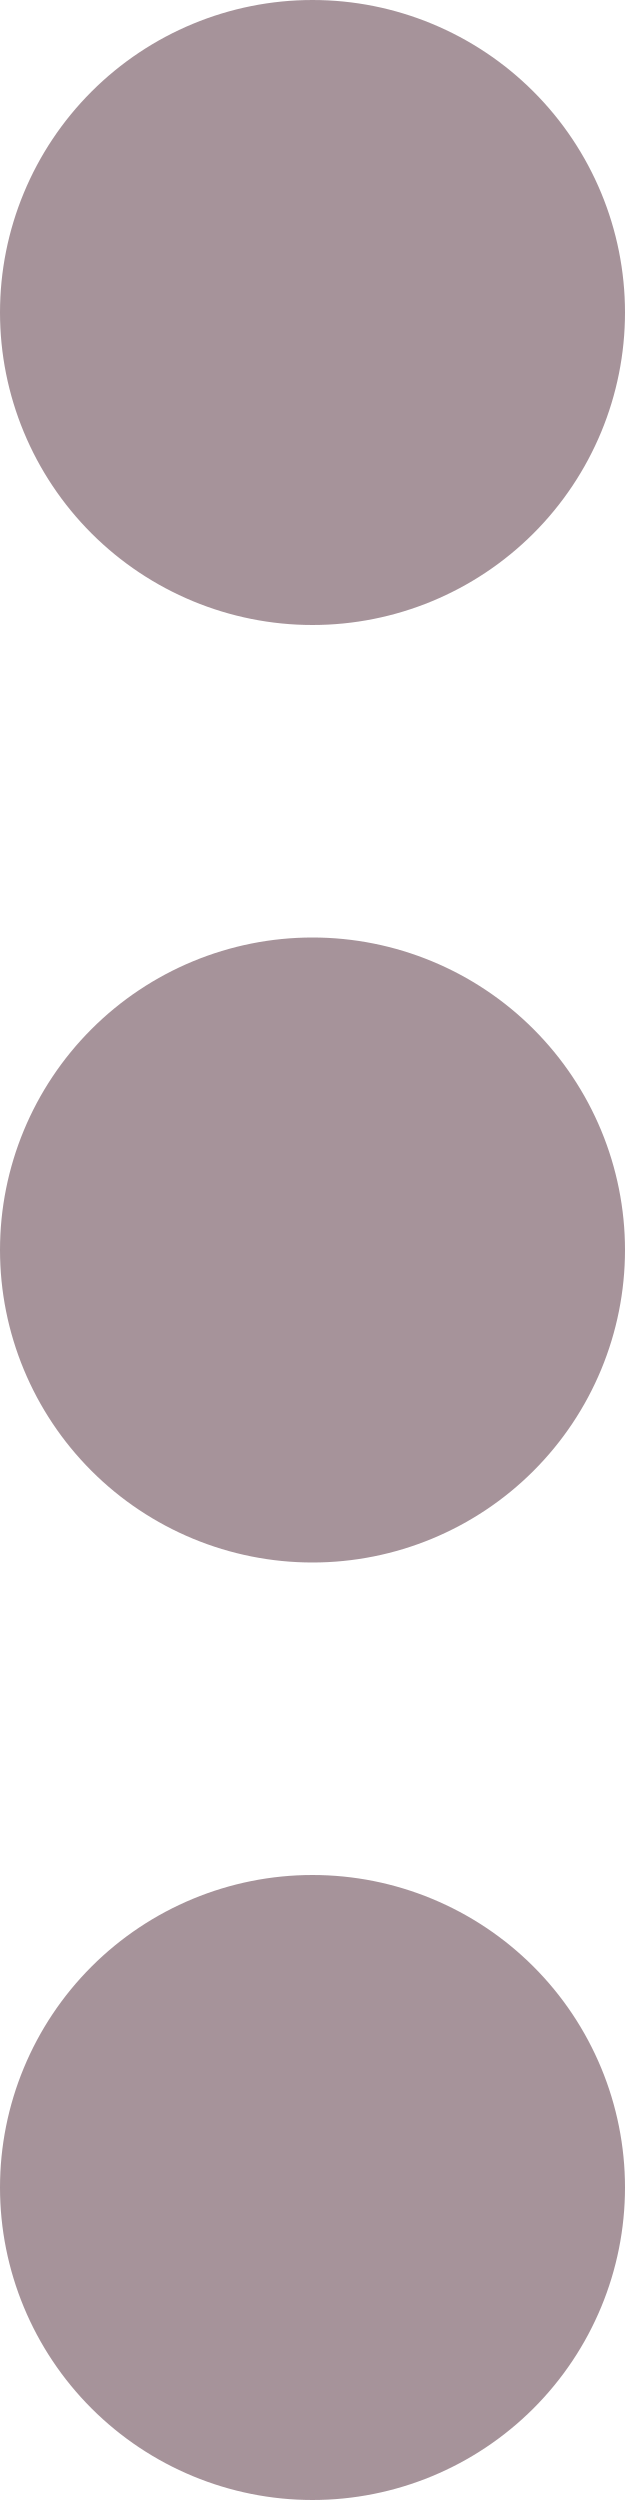
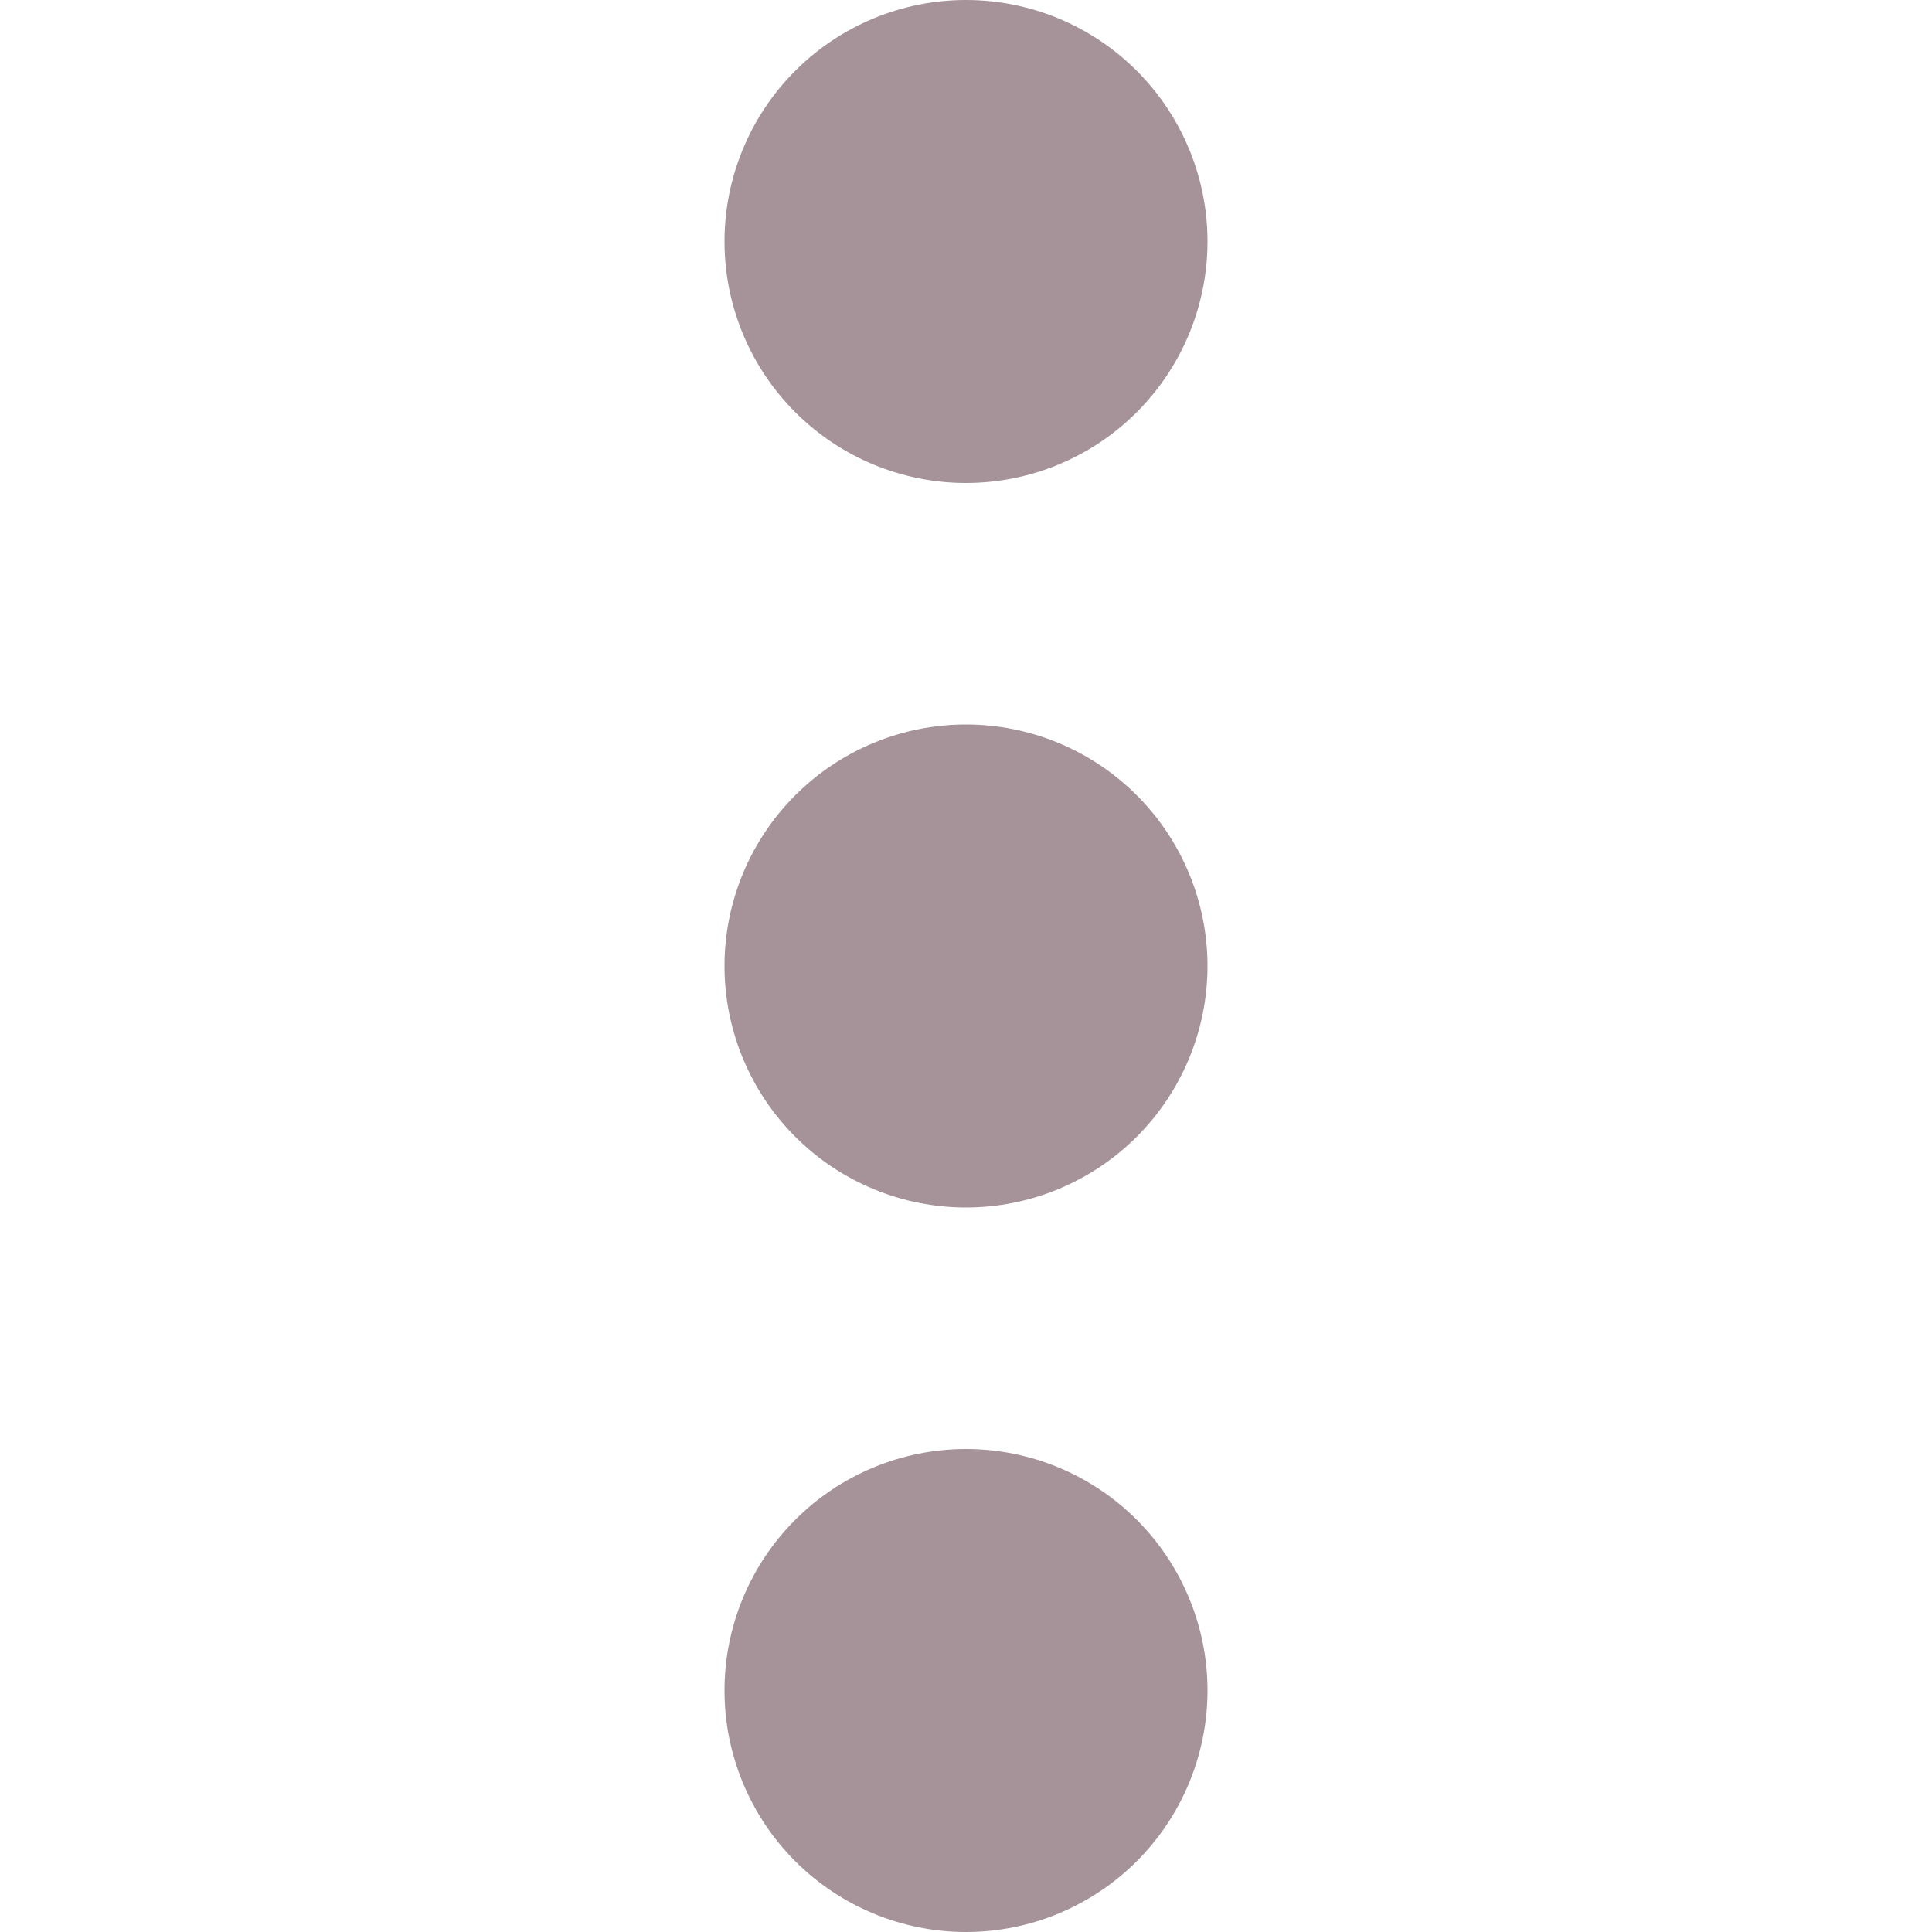
- <svg xmlns="http://www.w3.org/2000/svg" width="4" height="16" viewBox="0 0 4 16" fill="none">
-   <path d="M2 12C2.53 12 3.039 12.211 3.414 12.586C3.789 12.961 4 13.47 4 14C4 14.53 3.789 15.039 3.414 15.414C3.039 15.789 2.53 16 2 16C1.47 16 0.961 15.789 0.586 15.414C0.211 15.039 0 14.53 0 14C0 13.47 0.211 12.961 0.586 12.586C0.961 12.211 1.47 12 2 12ZM2 6C2.53 6 3.039 6.211 3.414 6.586C3.789 6.961 4 7.47 4 8C4 8.53 3.789 9.039 3.414 9.414C3.039 9.789 2.53 10 2 10C1.47 10 0.961 9.789 0.586 9.414C0.211 9.039 0 8.53 0 8C0 7.47 0.211 6.961 0.586 6.586C0.961 6.211 1.47 6 2 6ZM2 0C2.53 0 3.039 0.211 3.414 0.586C3.789 0.961 4 1.47 4 2C4 2.53 3.789 3.039 3.414 3.414C3.039 3.789 2.53 4 2 4C1.47 4 0.961 3.789 0.586 3.414C0.211 3.039 0 2.53 0 2C0 1.47 0.211 0.961 0.586 0.586C0.961 0.211 1.47 0 2 0Z" fill="#A6939A" />
+ <svg xmlns="http://www.w3.org/2000/svg" width="16" height="16" viewBox="0 0 16 16" fill="none">
+   <path d="M8 12C8.53 12 9.039 12.211 9.414 12.586C9.789 12.961 10 13.47 10 14C10 14.53 9.789 15.039 9.414 15.414C9.039 15.789 8.53 16 8 16C7.47 16 6.961 15.789 6.586 15.414C6.211 15.039 6 14.53 6 14C6 13.47 6.211 12.961 6.586 12.586C6.961 12.211 7.47 12 8 12ZM8 6C8.53 6 9.039 6.211 9.414 6.586C9.789 6.961 10 7.47 10 8C10 8.53 9.789 9.039 9.414 9.414C9.039 9.789 8.53 10 8 10C7.47 10 6.961 9.789 6.586 9.414C6.211 9.039 6 8.53 6 8C6 7.47 6.211 6.961 6.586 6.586C6.961 6.211 7.47 6 8 6ZM8 0C8.53 0 9.039 0.211 9.414 0.586C9.789 0.961 10 1.47 10 2C10 2.53 9.789 3.039 9.414 3.414C9.039 3.789 8.53 4 8 4C7.47 4 6.961 3.789 6.586 3.414C6.211 3.039 6 2.53 6 2C6 1.47 6.211 0.961 6.586 0.586C6.961 0.211 7.47 0 8 0Z" fill="#A6939A" />
</svg>
